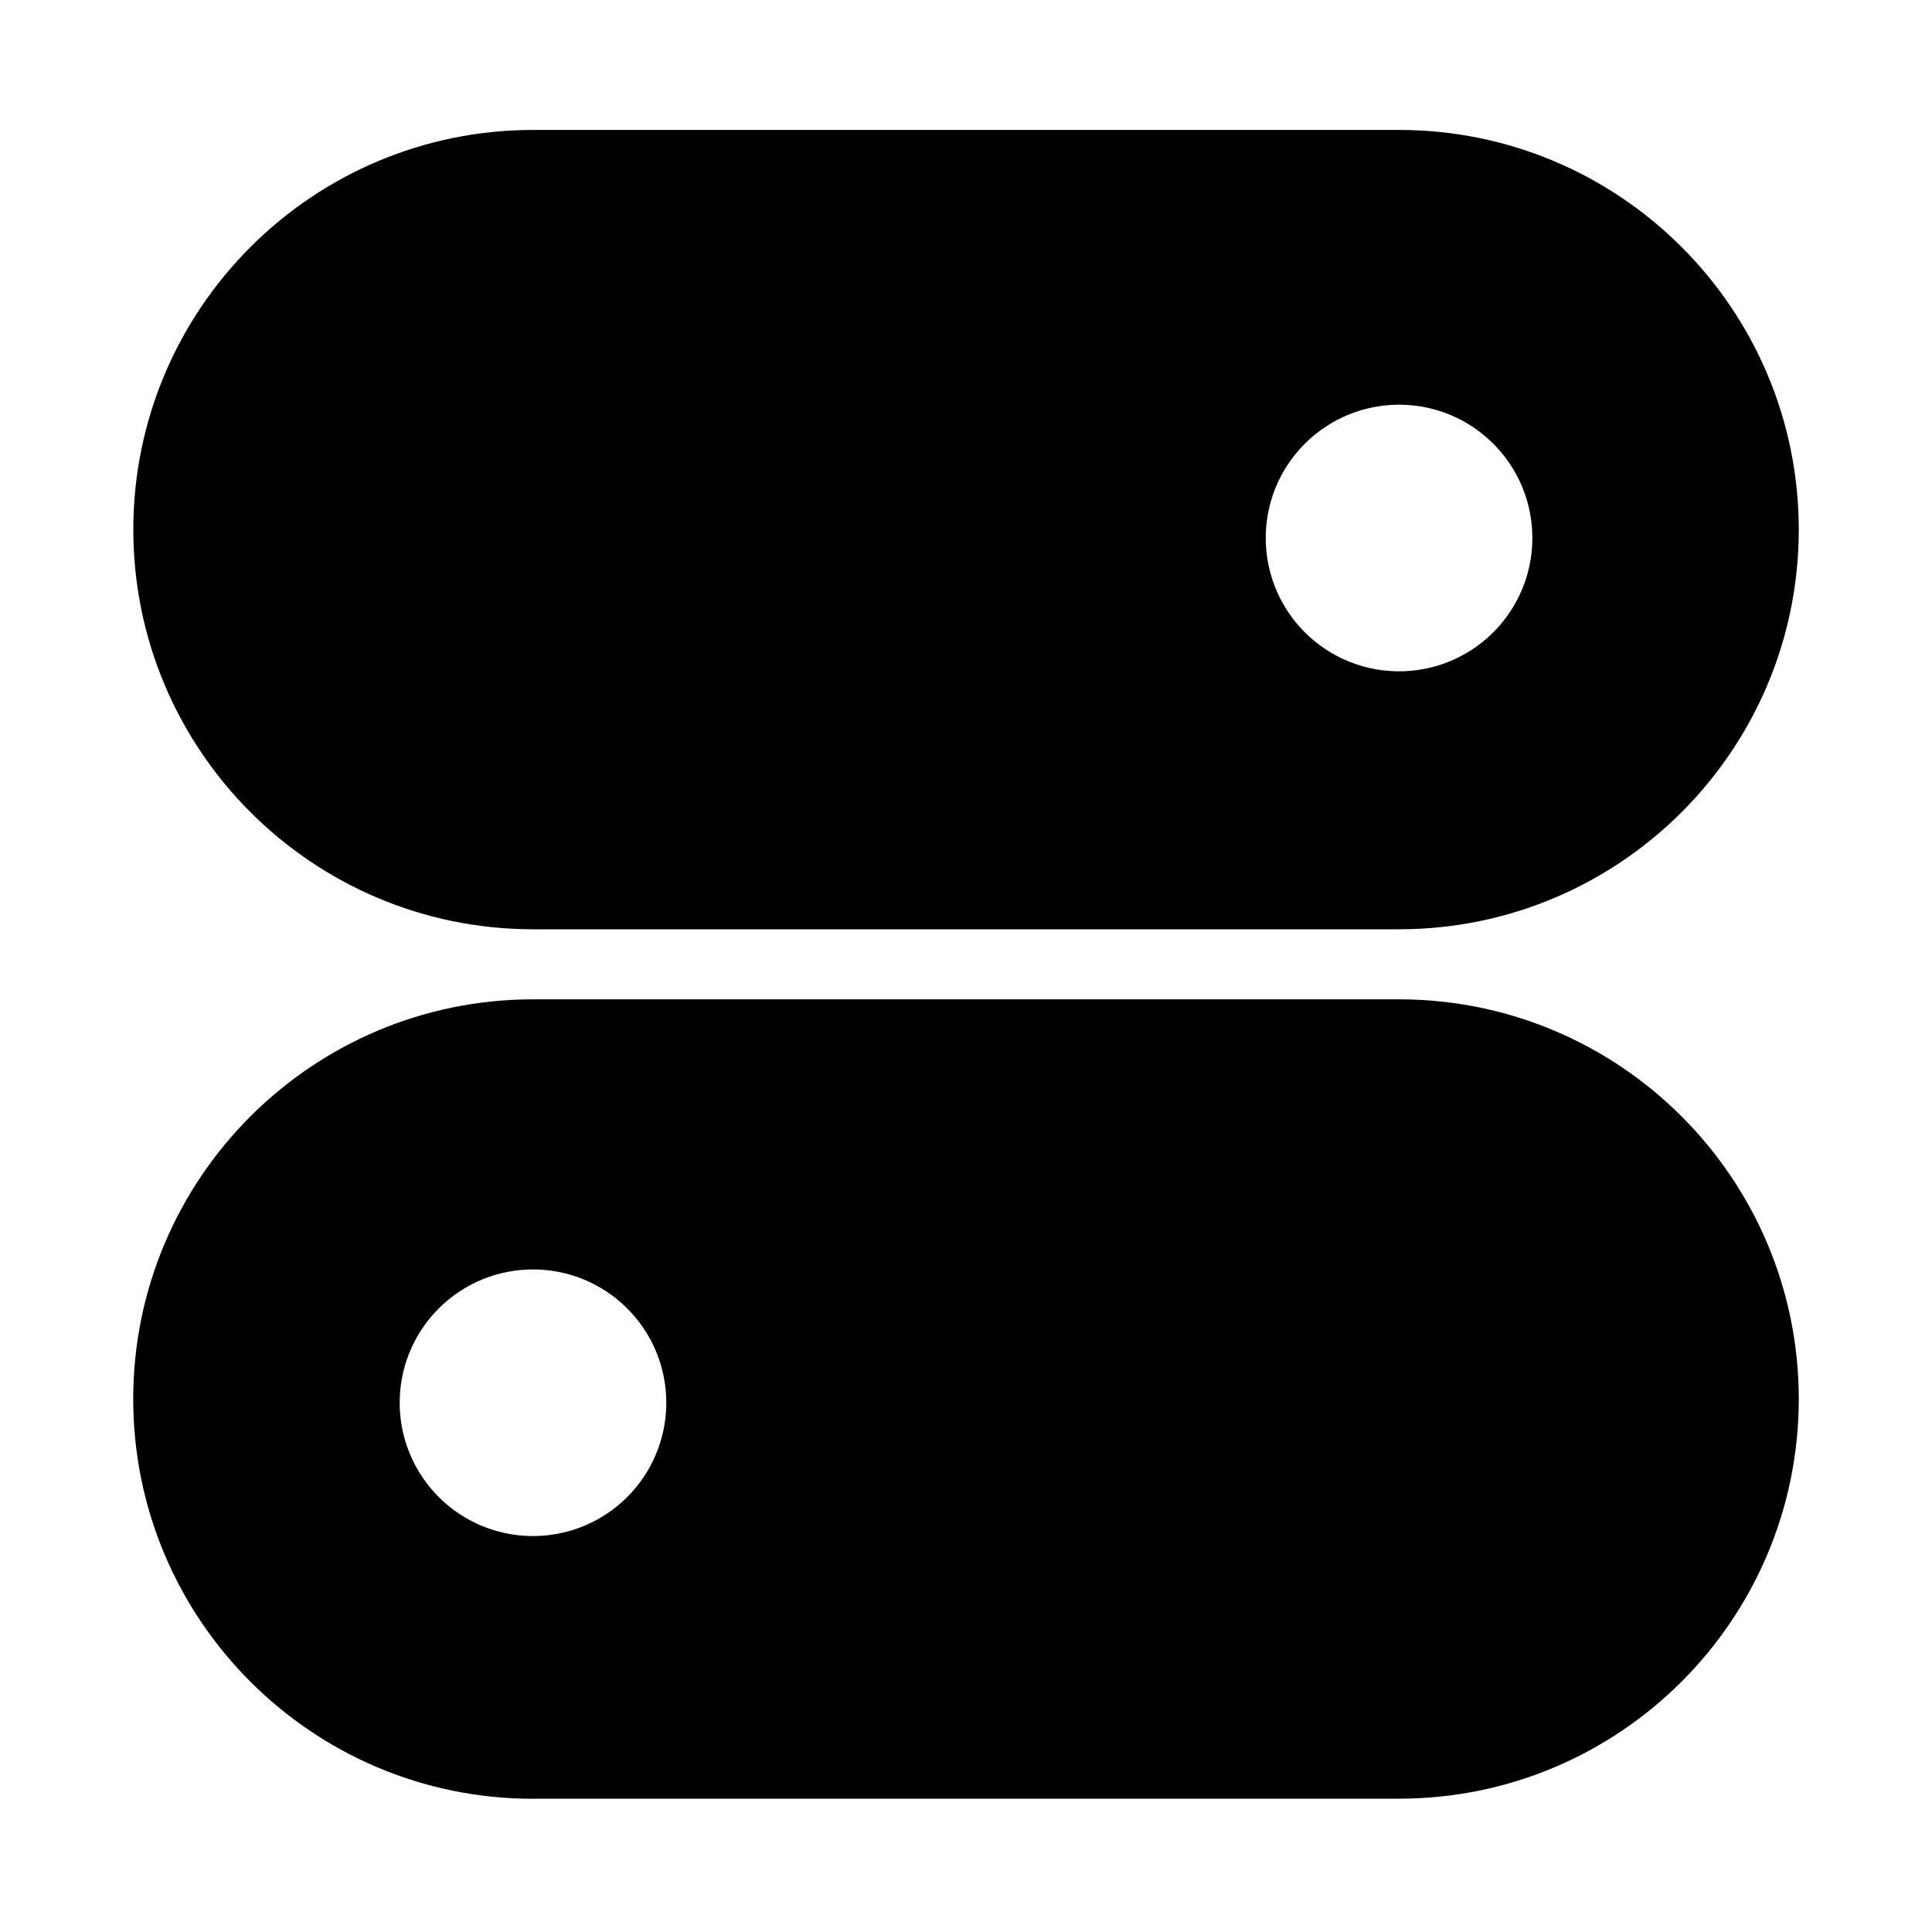
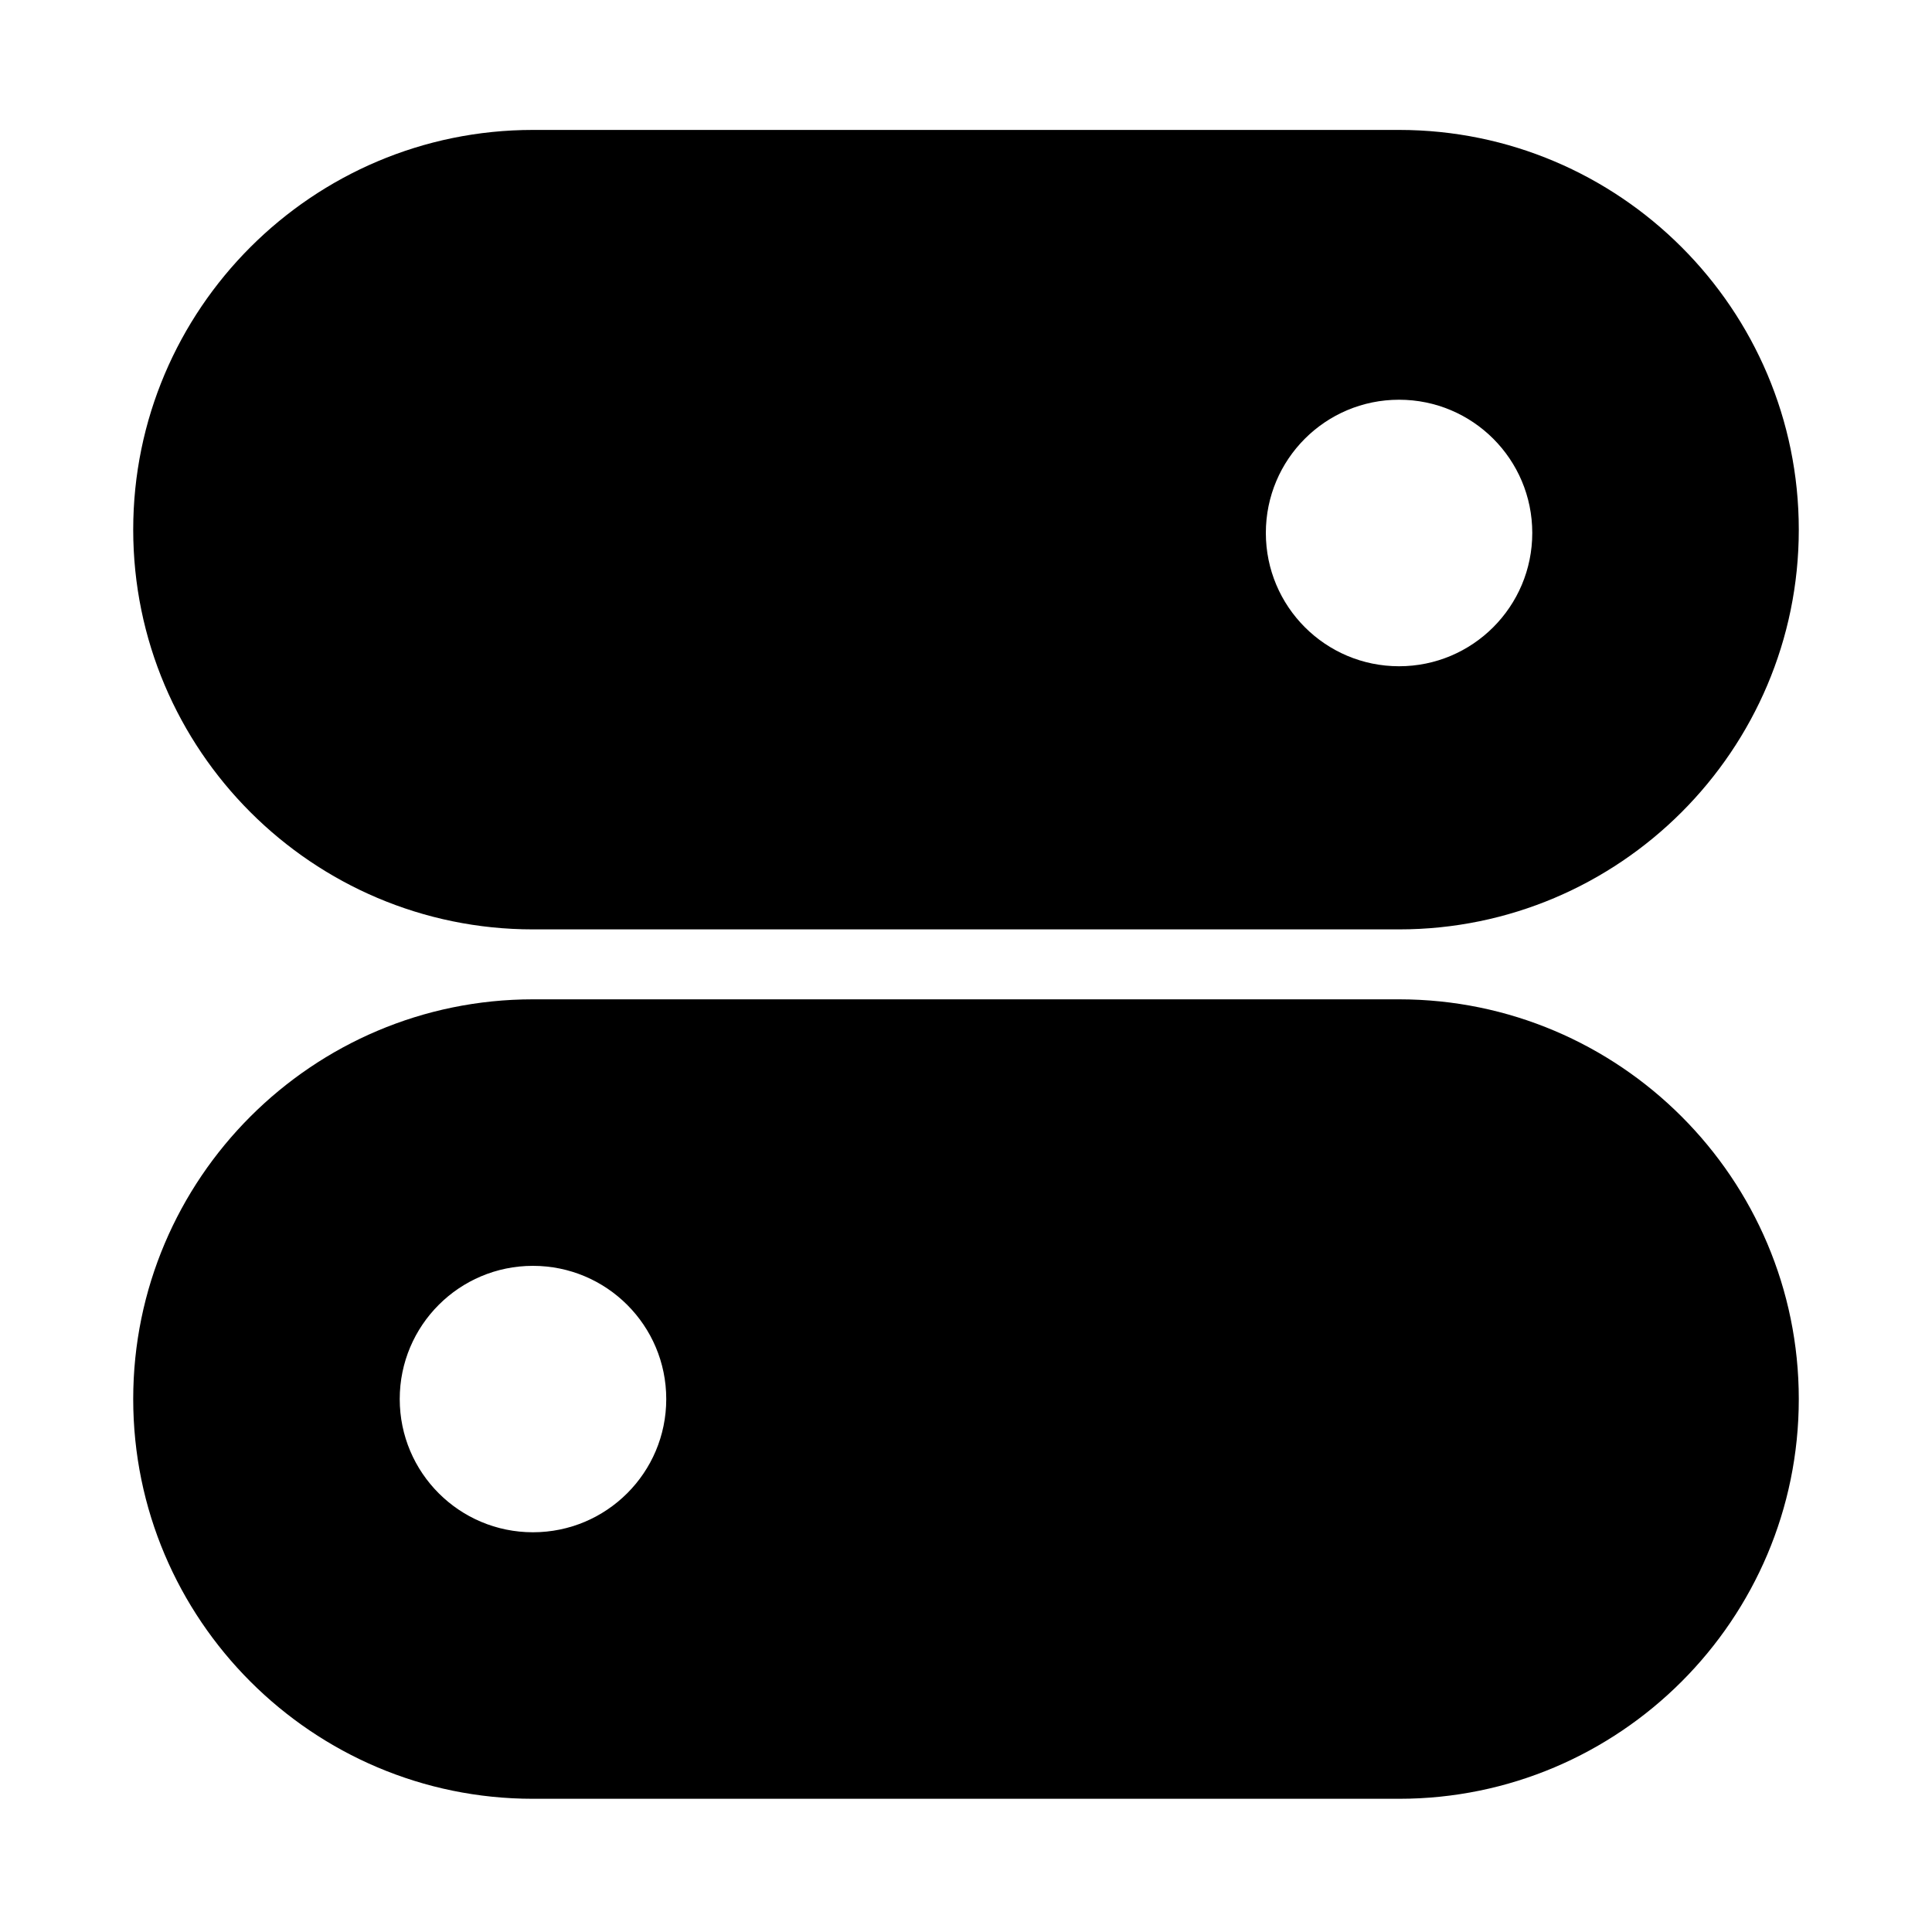
- <svg xmlns="http://www.w3.org/2000/svg" fill="none" viewBox="0 0 20 20">
-   <path fill="currentColor" fill-rule="evenodd" d="M5.517 9.62h8.966a4.14 4.14 0 0 0 4.138-4.137 4.14 4.14 0 0 0-4.138-4.138H5.517A4.14 4.14 0 0 0 1.38 5.483 4.14 4.14 0 0 0 5.517 9.62m10.345-4.103a1.38 1.38 0 1 1-2.758 0 1.38 1.38 0 0 1 2.758 0M5.517 18.62h8.966a4.14 4.14 0 0 0 4.138-4.137 4.14 4.14 0 0 0-4.138-4.138H5.517a4.14 4.14 0 0 0-4.138 4.138 4.14 4.14 0 0 0 4.138 4.138m1.38-4.137a1.38 1.38 0 1 1-2.759 0 1.38 1.38 0 0 1 2.759 0" clip-rule="evenodd" />
+ <svg xmlns="http://www.w3.org/2000/svg" width="100%" height="100%" viewBox="0 0 20 20" fill="none">
+   <path fill-rule="evenodd" clip-rule="evenodd" d="M5.517 9.621H14.483C16.765 9.621 18.621 7.765 18.621 5.483C18.621 3.201 16.765 1.345 14.483 1.345H5.517C3.235 1.345 1.379 3.201 1.379 5.483C1.379 7.765 3.235 9.621 5.517 9.621ZM15.862 5.517C15.862 6.279 15.245 6.897 14.483 6.897C13.721 6.897 13.104 6.279 13.104 5.517C13.104 4.755 13.721 4.138 14.483 4.138C15.245 4.138 15.862 4.755 15.862 5.517Z" fill="currentColor" />
+   <path fill-rule="evenodd" clip-rule="evenodd" d="M5.517 18.621H14.483C16.765 18.621 18.621 16.765 18.621 14.483C18.621 12.201 16.765 10.345 14.483 10.345H5.517C3.235 10.345 1.379 12.201 1.379 14.483C1.379 16.765 3.235 18.621 5.517 18.621ZM6.897 14.483C6.897 15.245 6.279 15.862 5.517 15.862C4.755 15.862 4.138 15.245 4.138 14.483C4.138 13.721 4.755 13.104 5.517 13.104C6.279 13.104 6.897 13.721 6.897 14.483Z" fill="currentColor" />
</svg>
